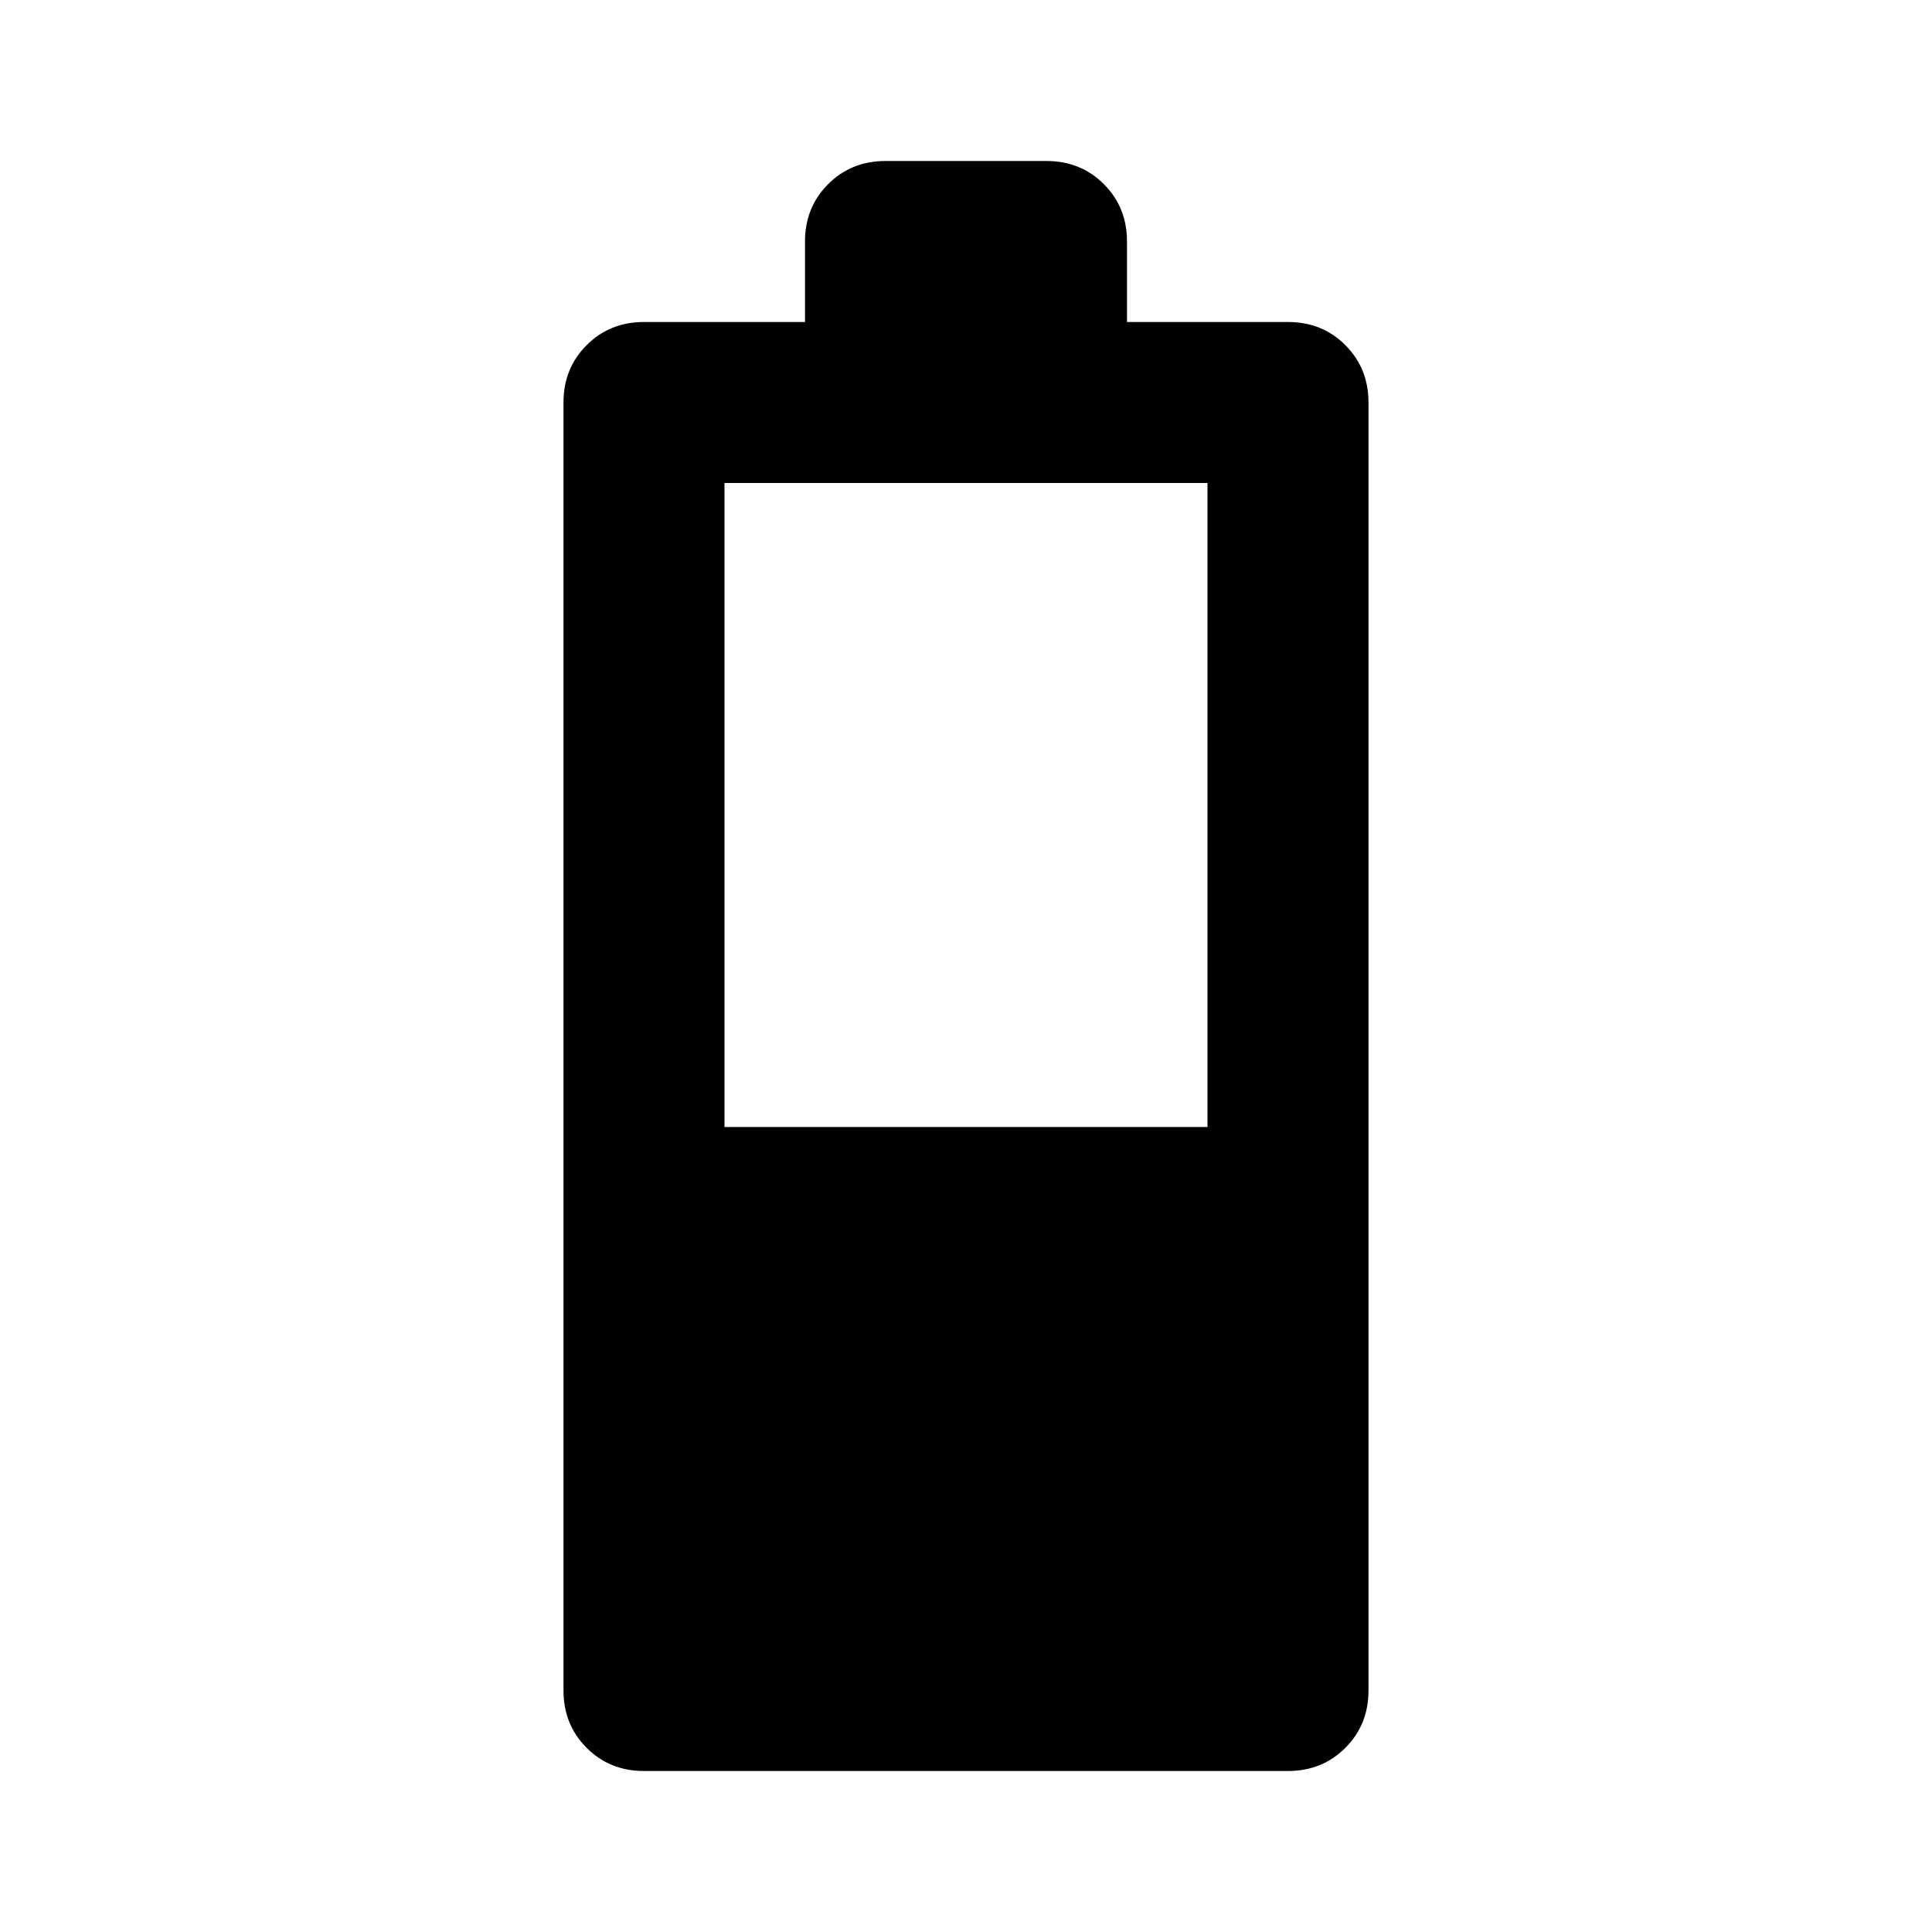
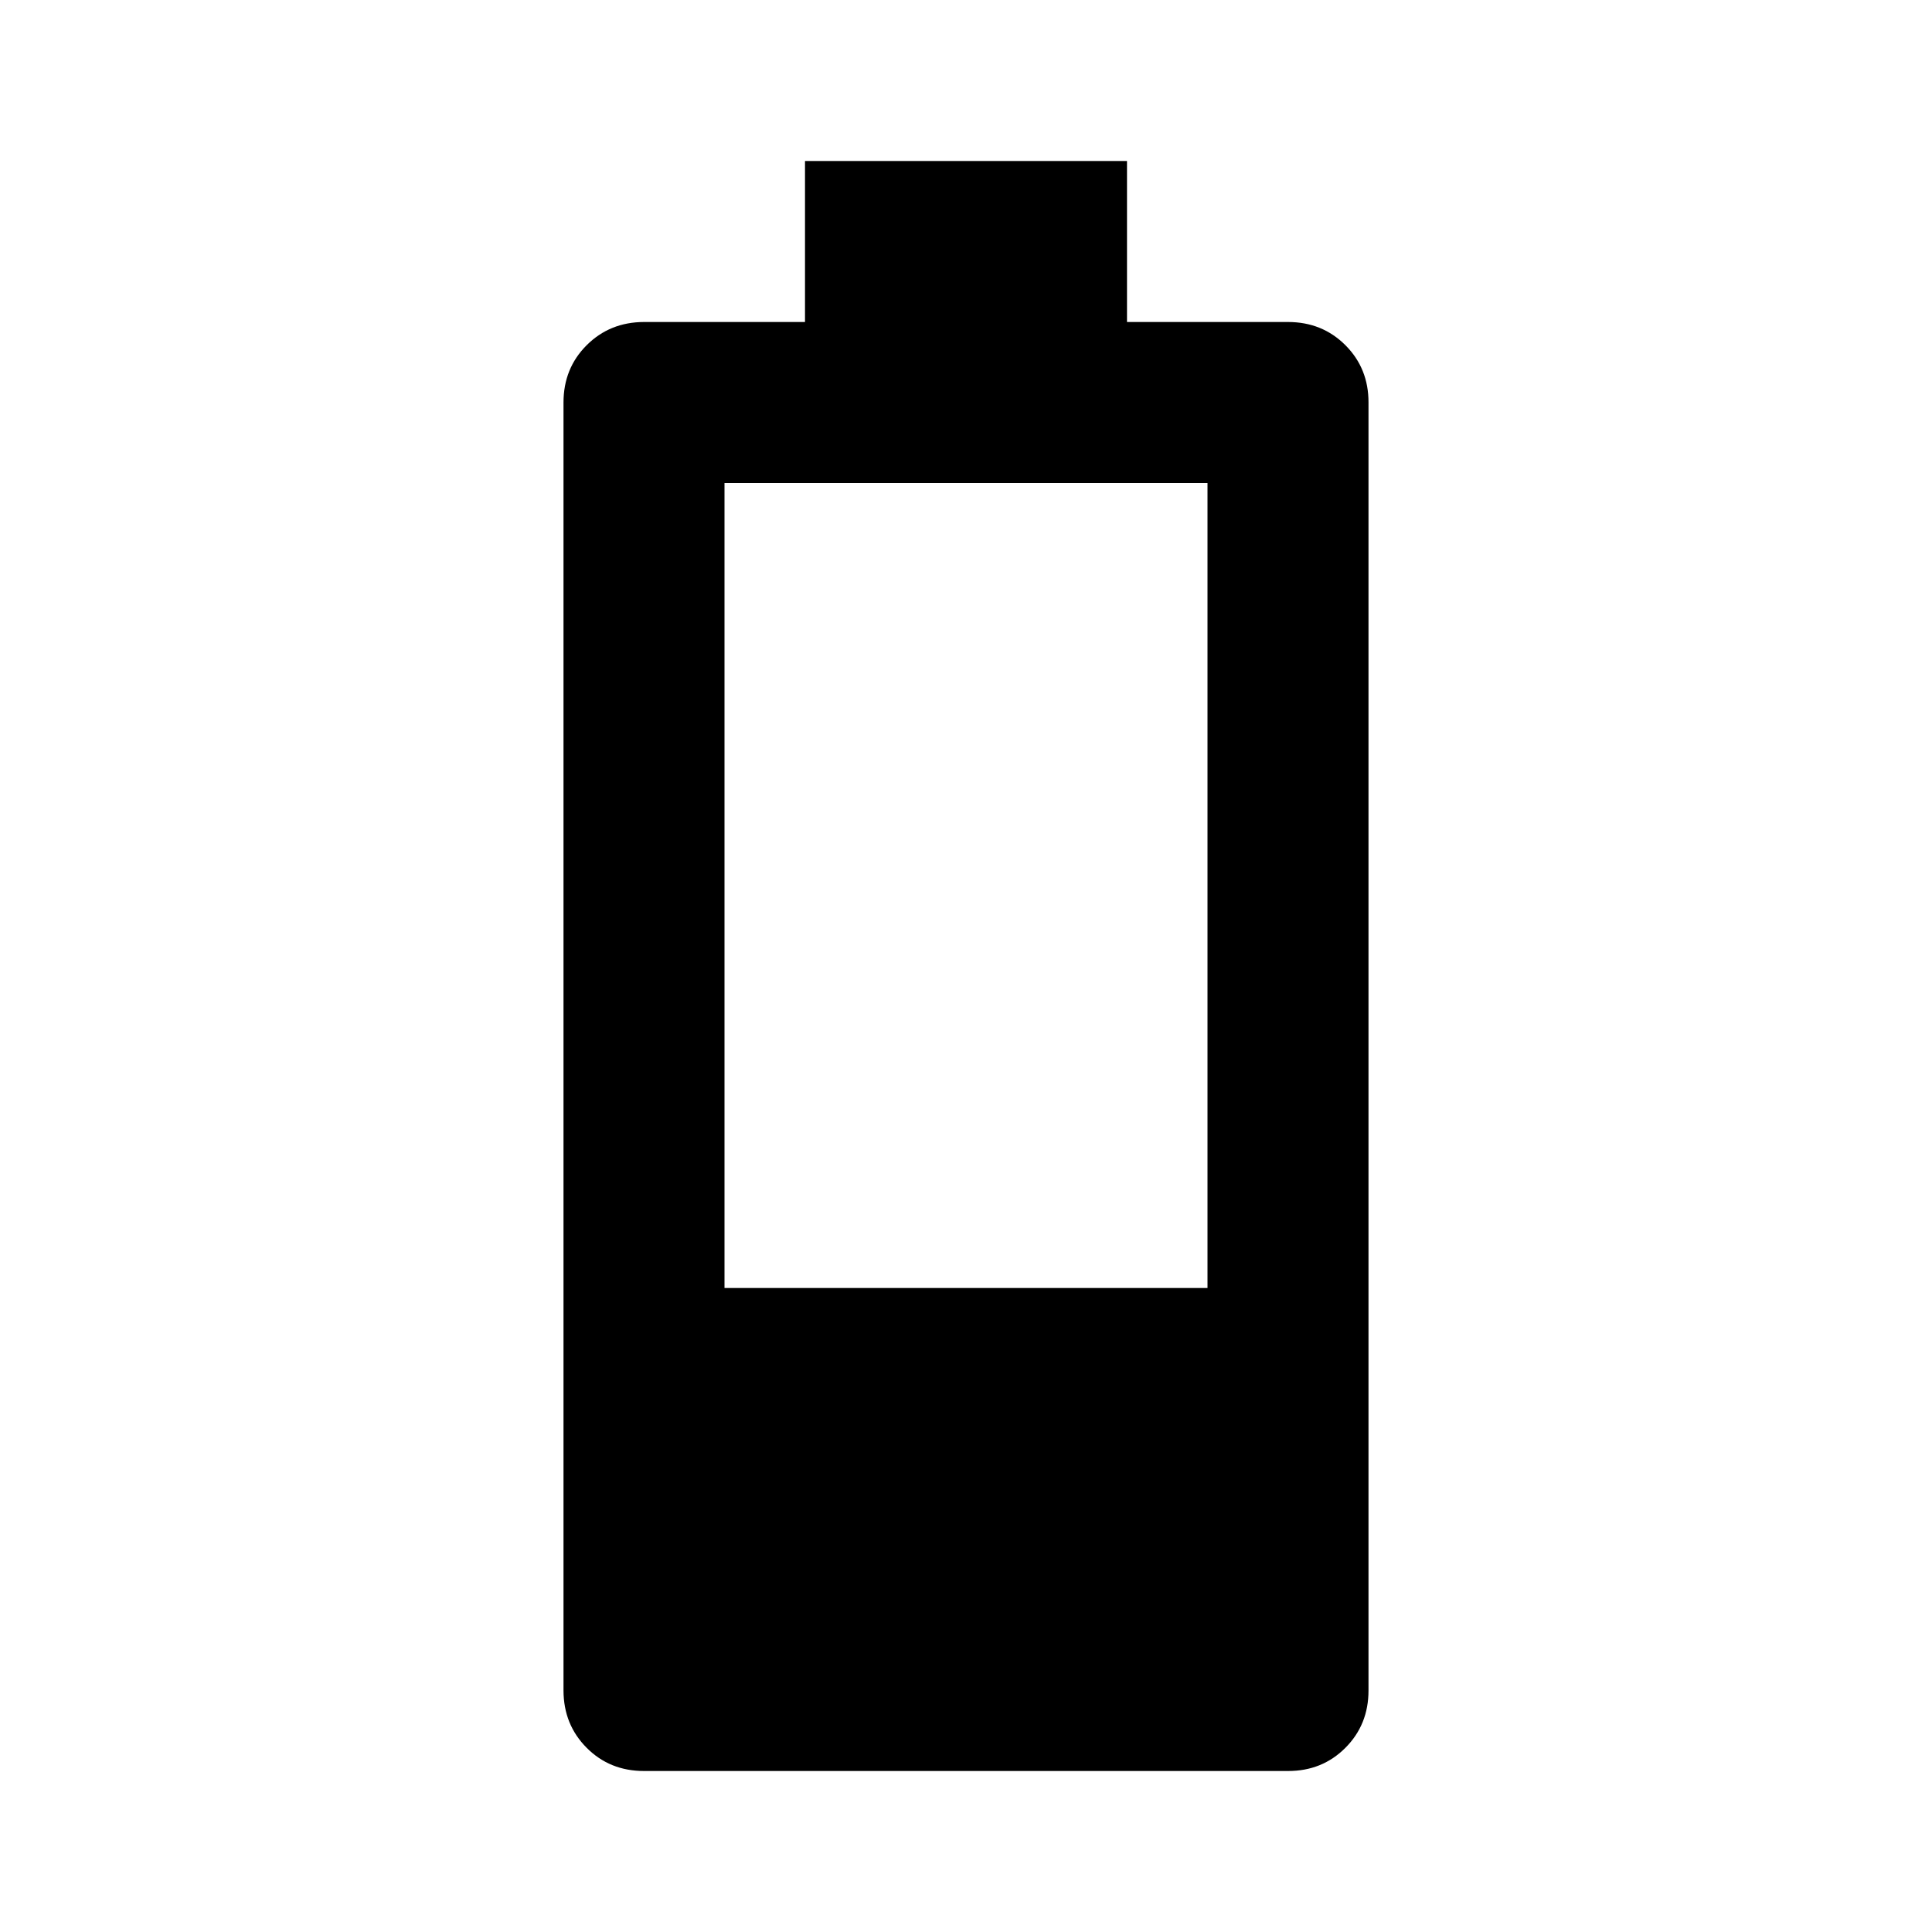
- <svg xmlns="http://www.w3.org/2000/svg" height="24" viewBox="0 -960 960 960" width="24">
-   <path d="M320-80q-17 0-28.5-11.5T280-120v-640q0-17 11.5-28.5T320-800h80v-40q0-17 11.5-28.5T440-880h80q17 0 28.5 11.5T560-840v40h80q17 0 28.5 11.5T680-760v640q0 17-11.5 28.5T640-80H320Zm40-320h240v-320H360v320Z" />
+ <svg xmlns="http://www.w3.org/2000/svg" width="24" height="24" viewBox="0 0 24 24">
+   <path fill="currentColor" d="M8 22q-.425 0-.712-.288T7 21V5q0-.425.288-.712T8 4h2V2h4v2h2q.425 0 .713.288T17 5v16q0 .425-.288.713T16 22zm1-6h6V6H9z" />
</svg>
